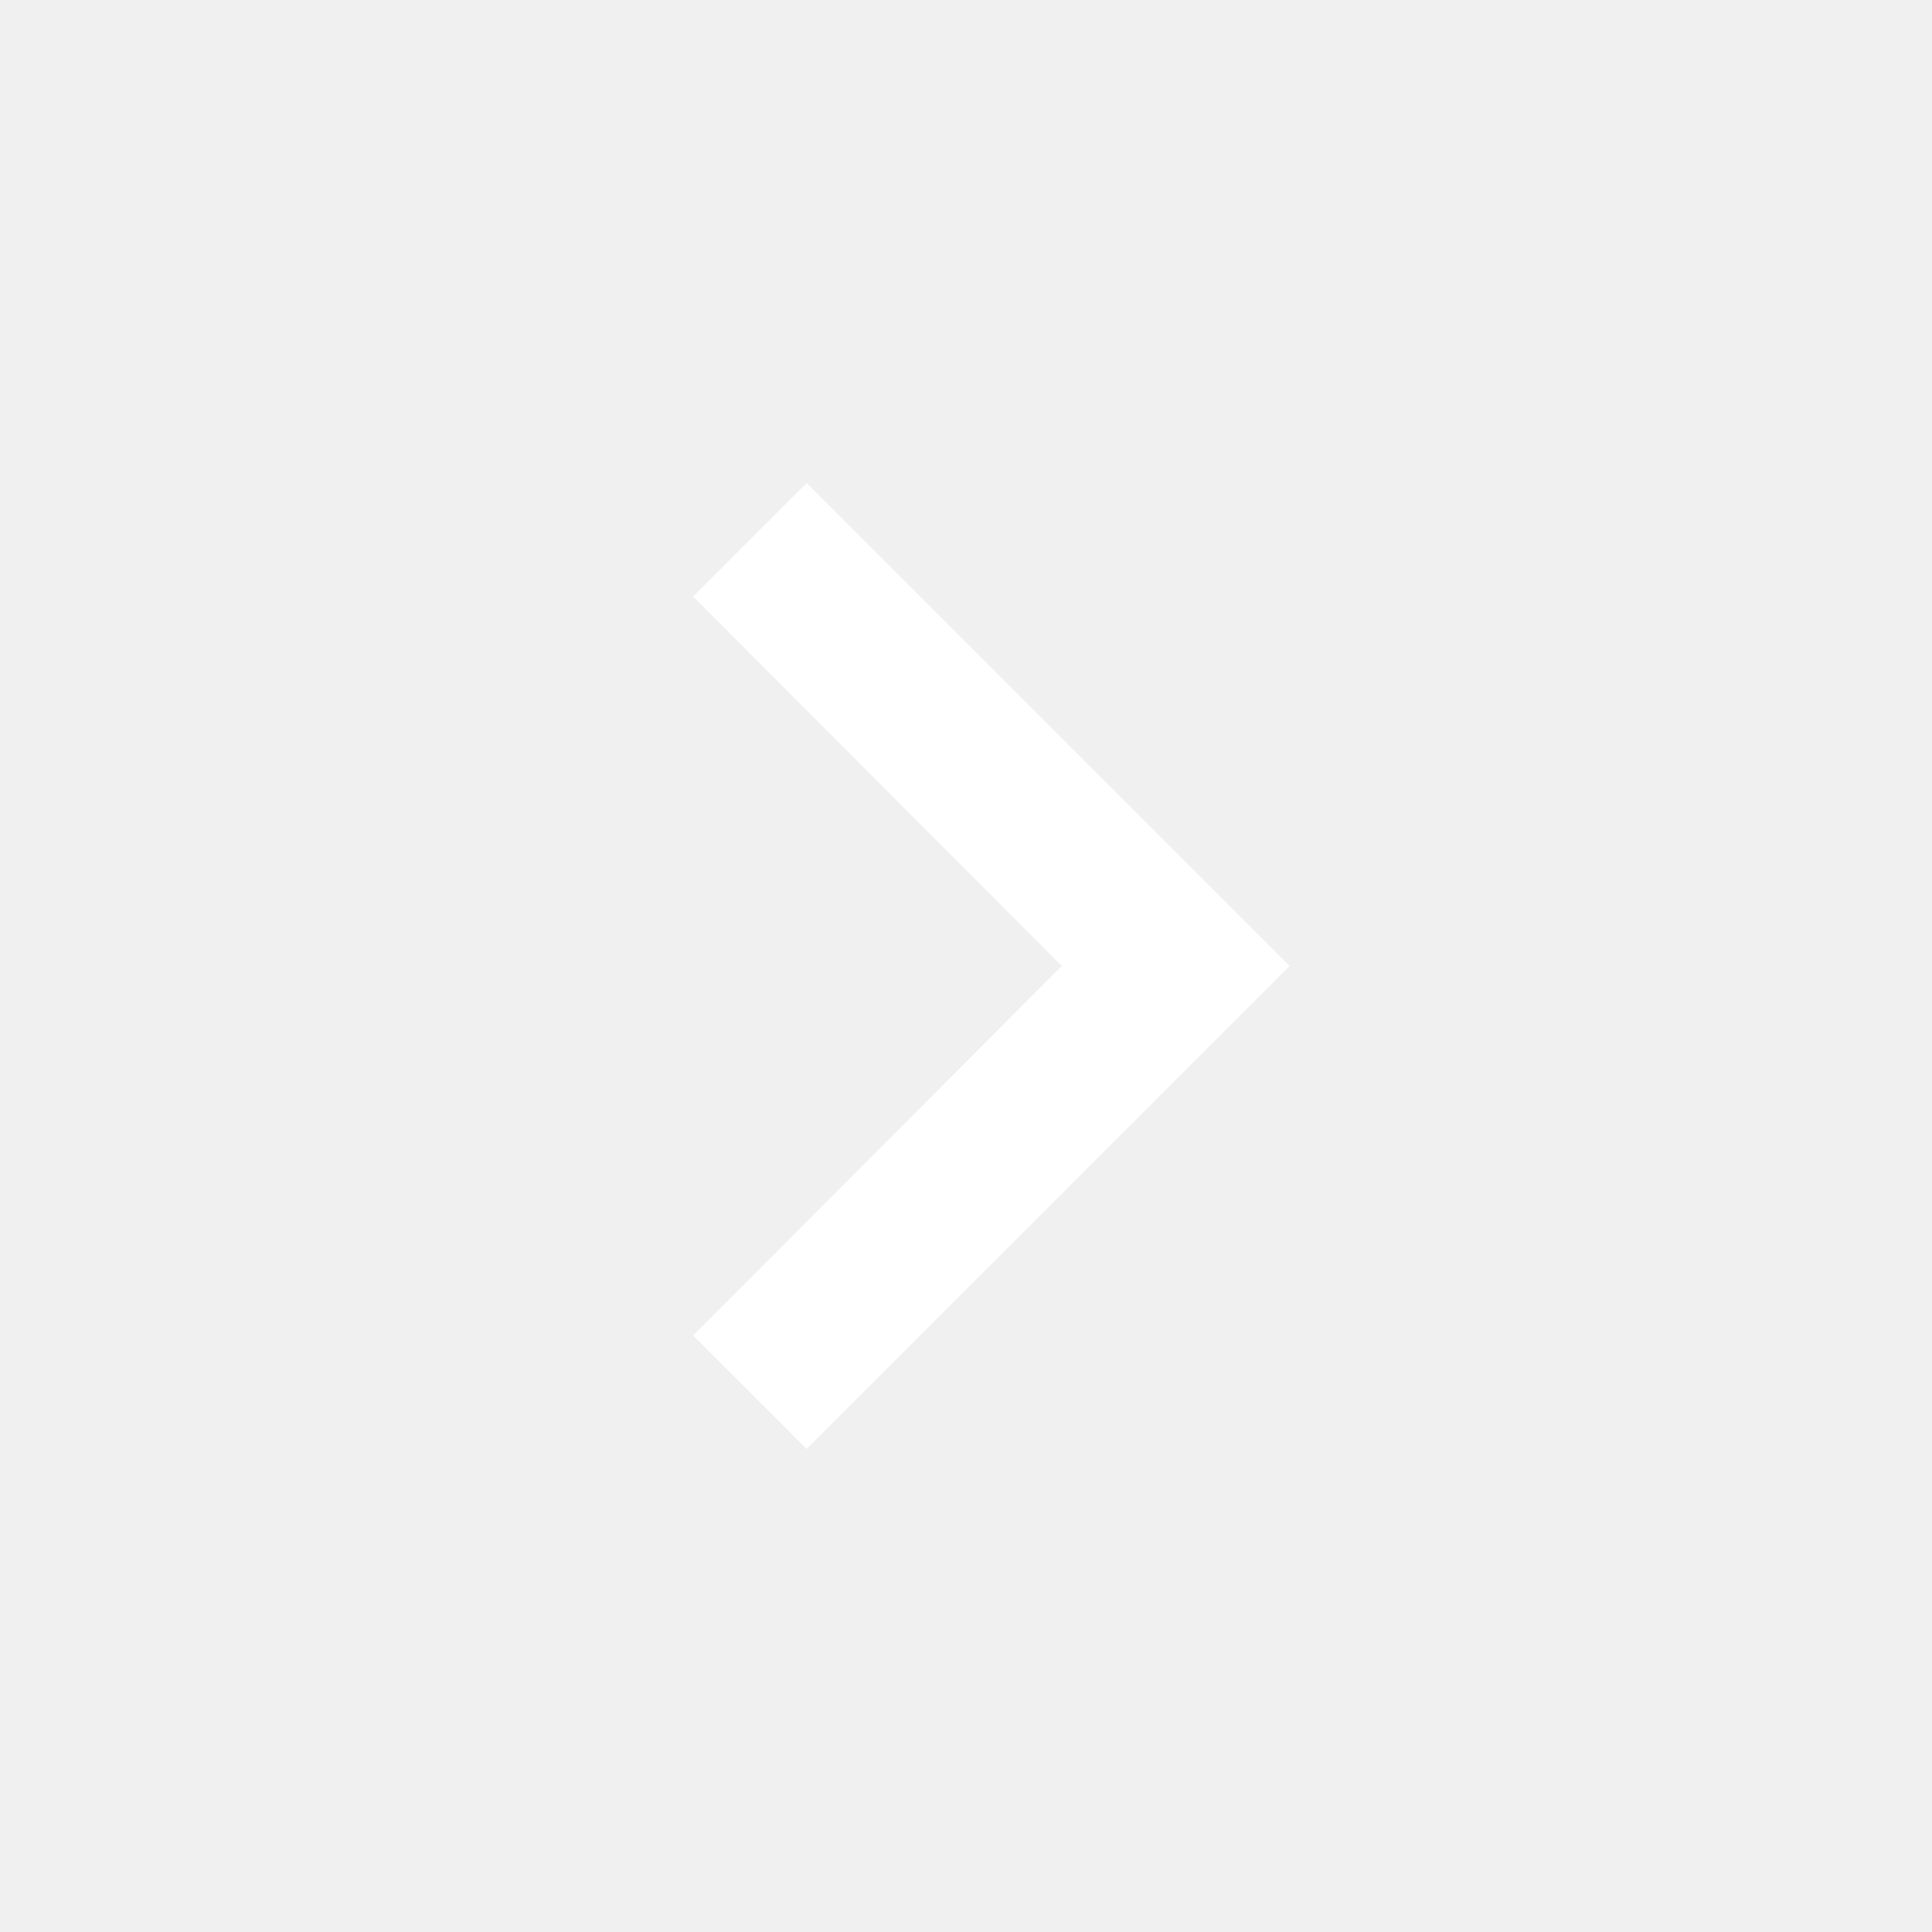
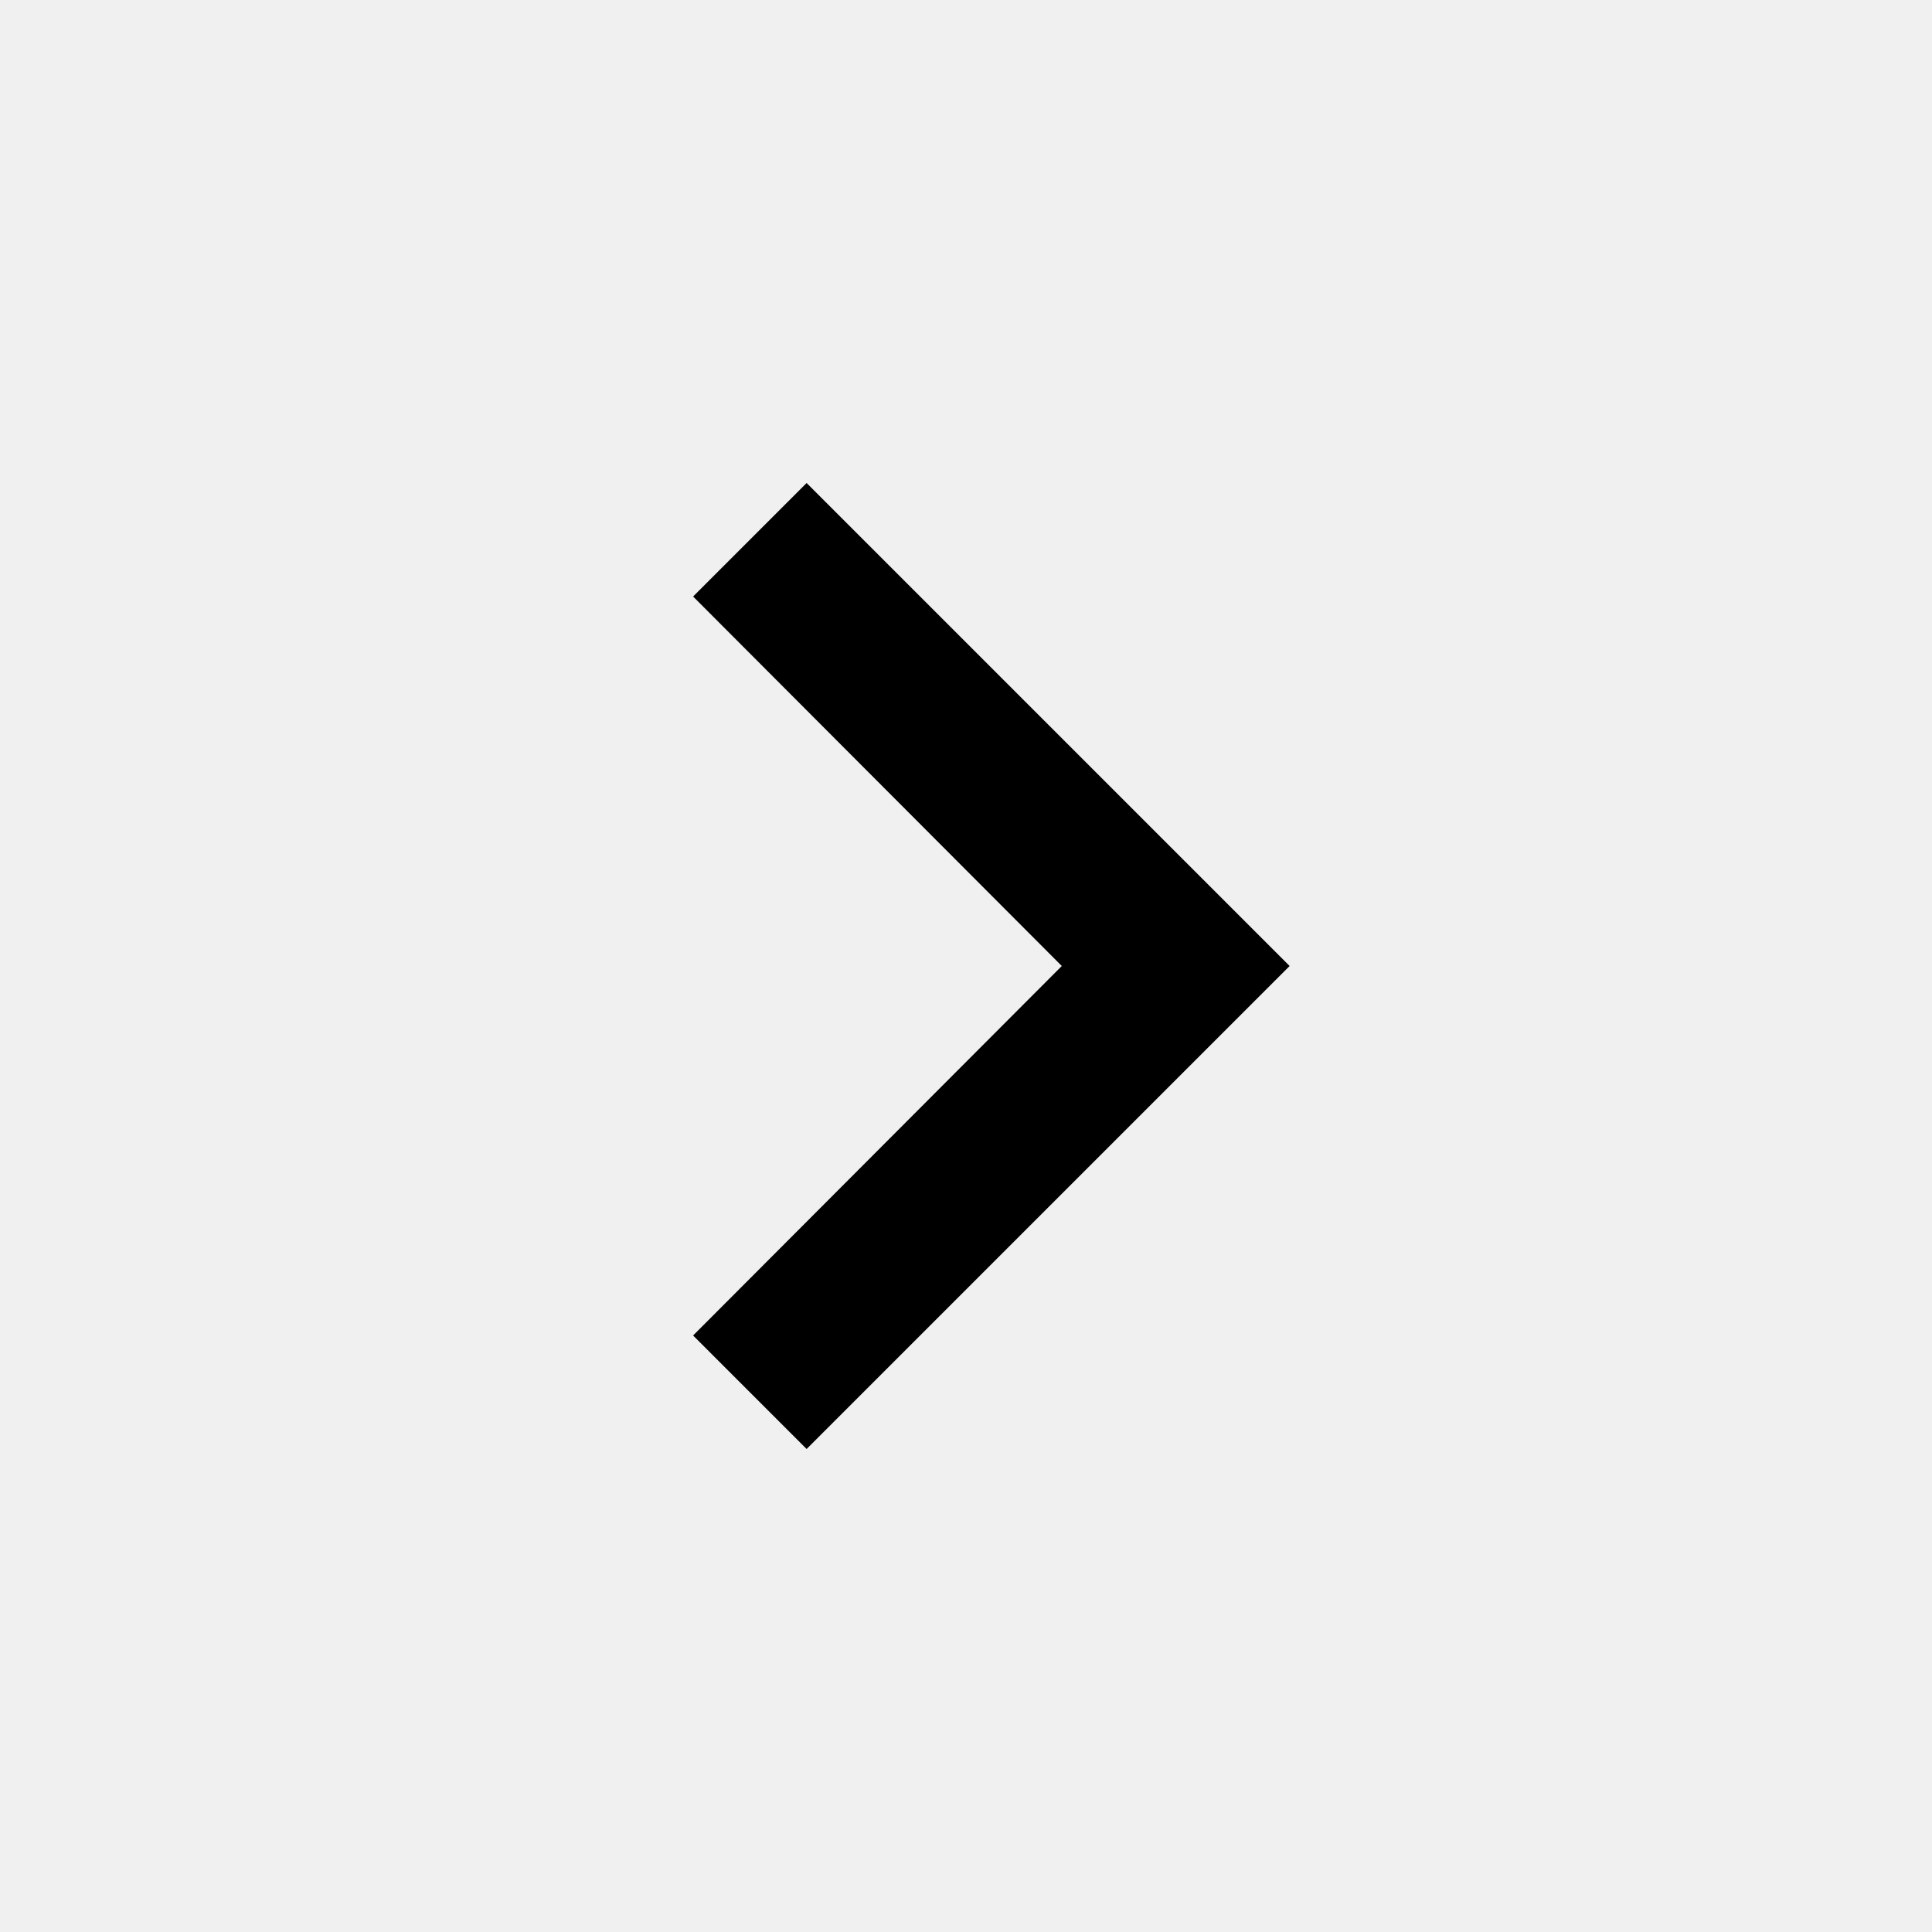
- <svg xmlns="http://www.w3.org/2000/svg" height="24px" viewBox="0 0 24 24" width="24px" fill="#fff">
+ <svg xmlns="http://www.w3.org/2000/svg" height="24px" viewBox="0 0 24 24" width="24px" fill="#000000">
  <path d="M0 0h24v24H0V0z" fill="none" />
  <path d="M10.02 6L8.61 7.41 13.19 12l-4.58 4.59L10.02 18l6-6-6-6z" />
</svg>
